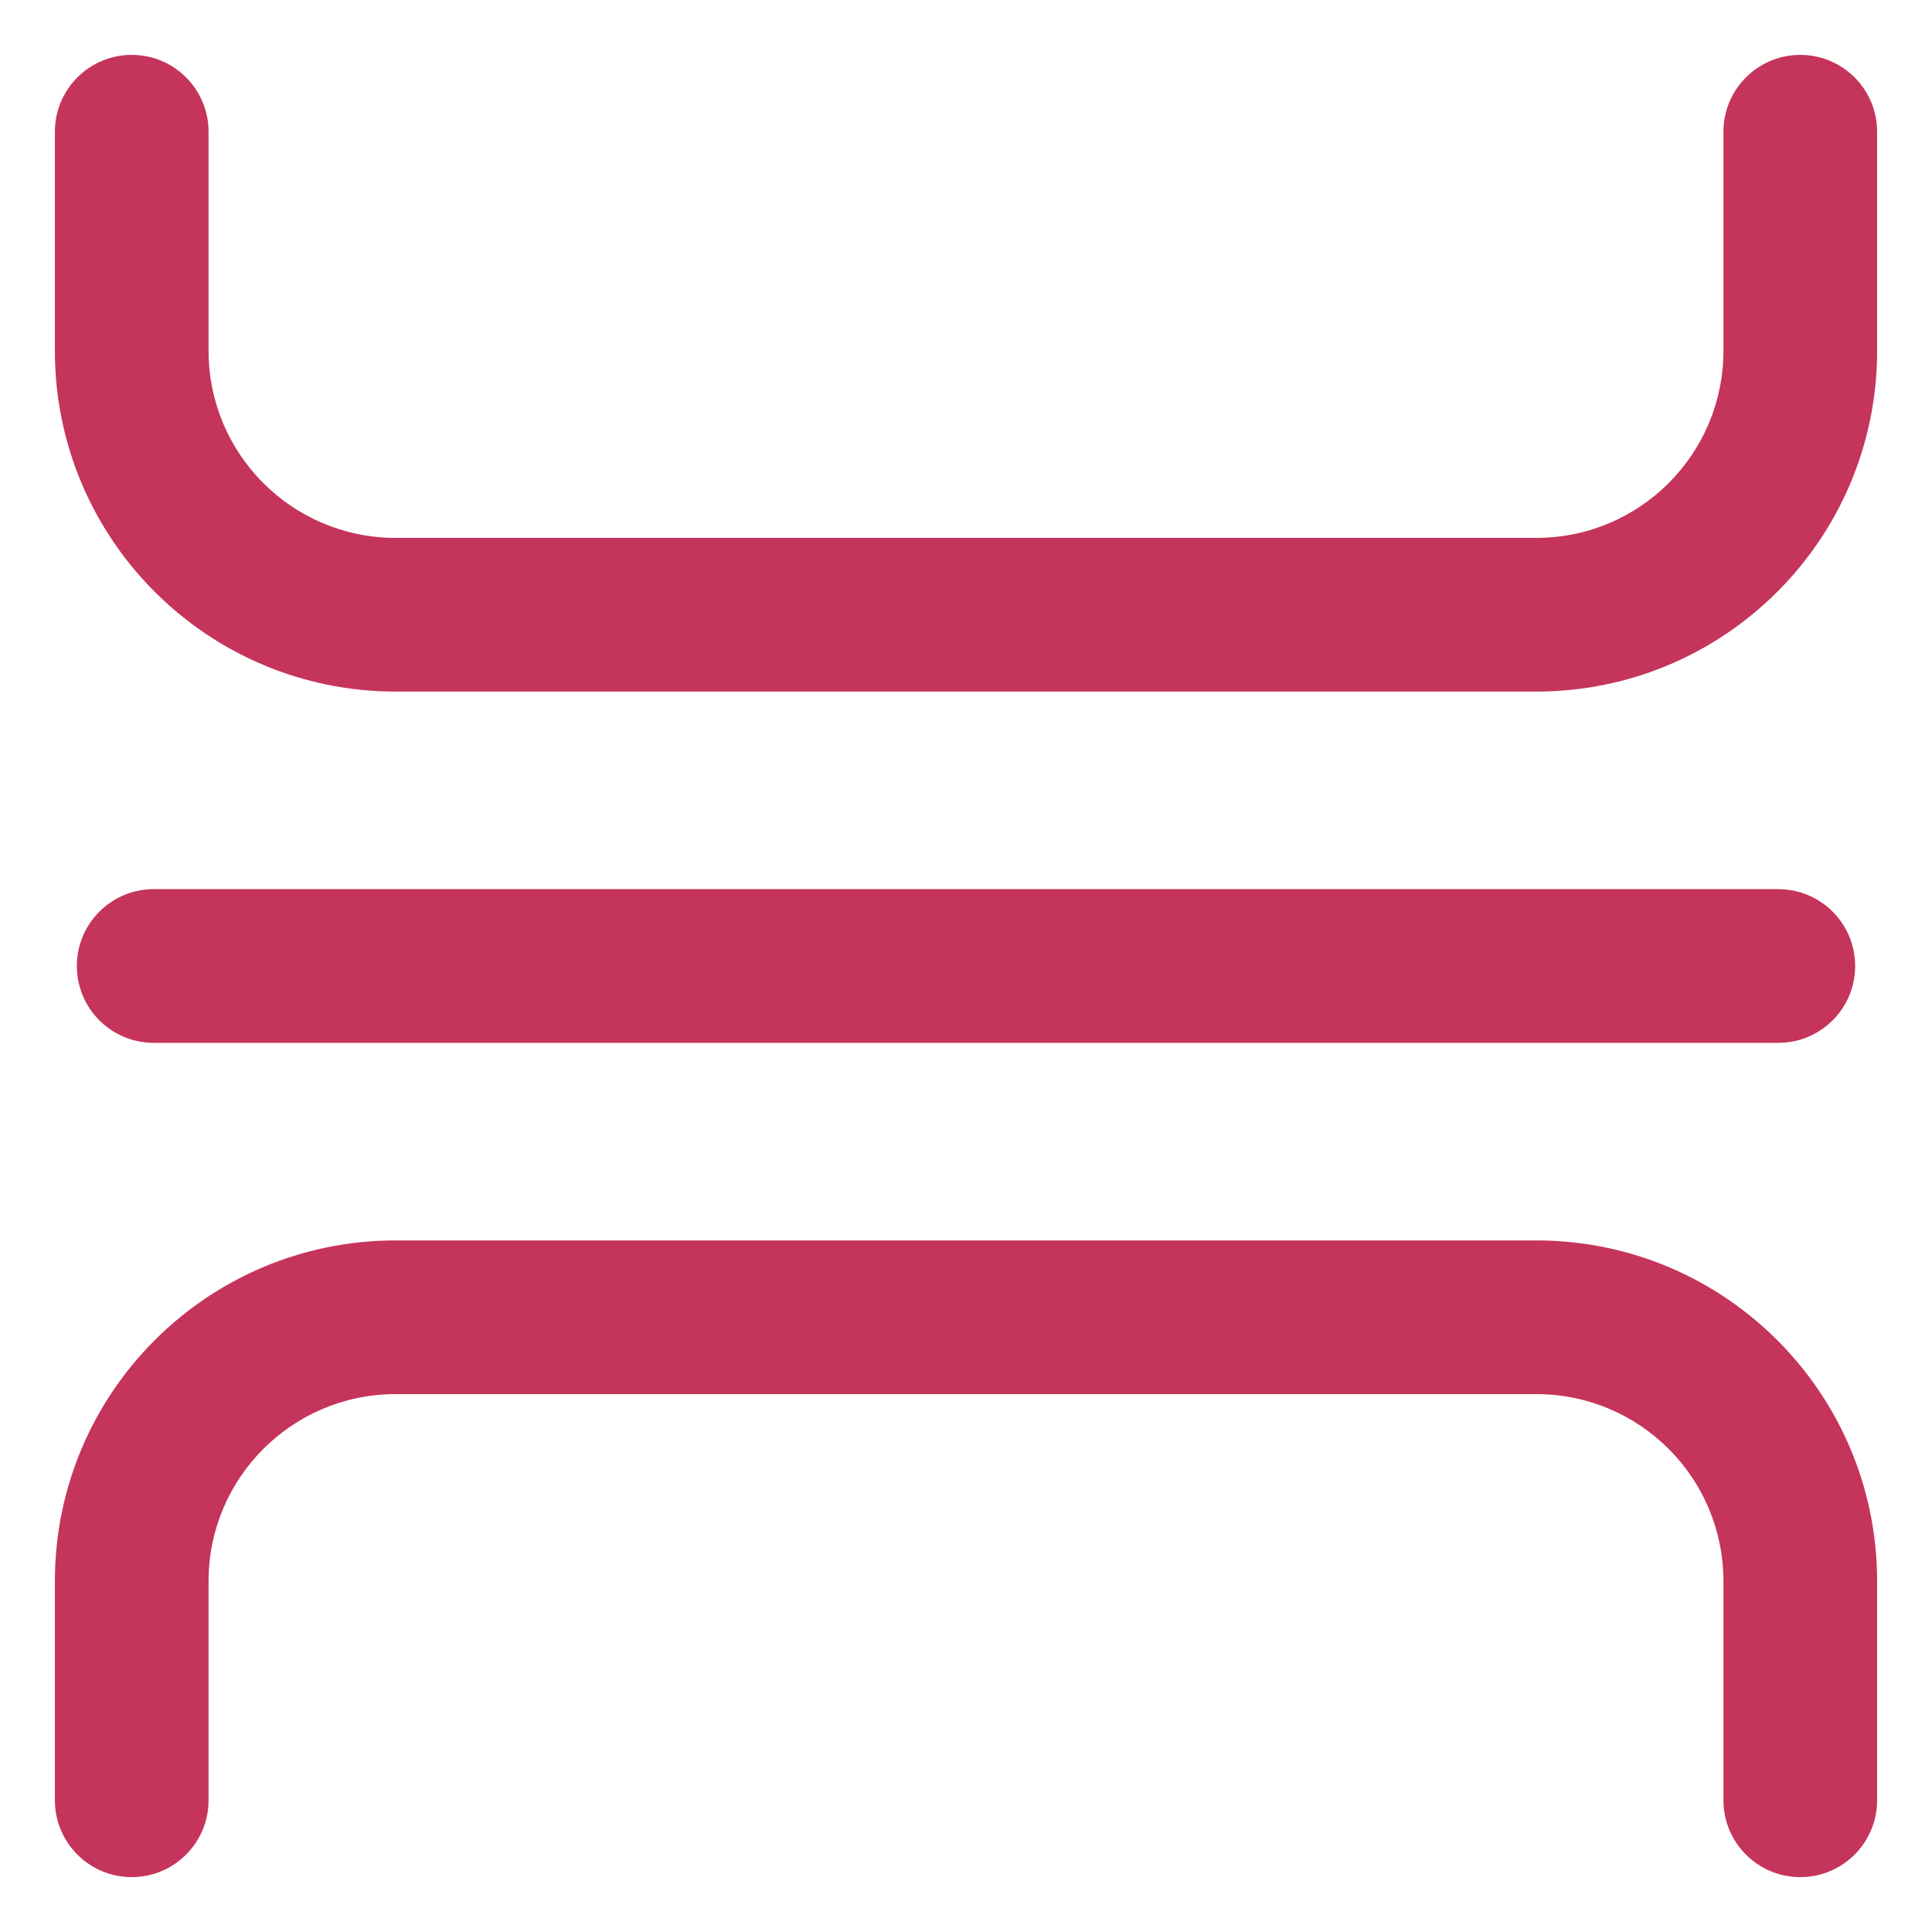
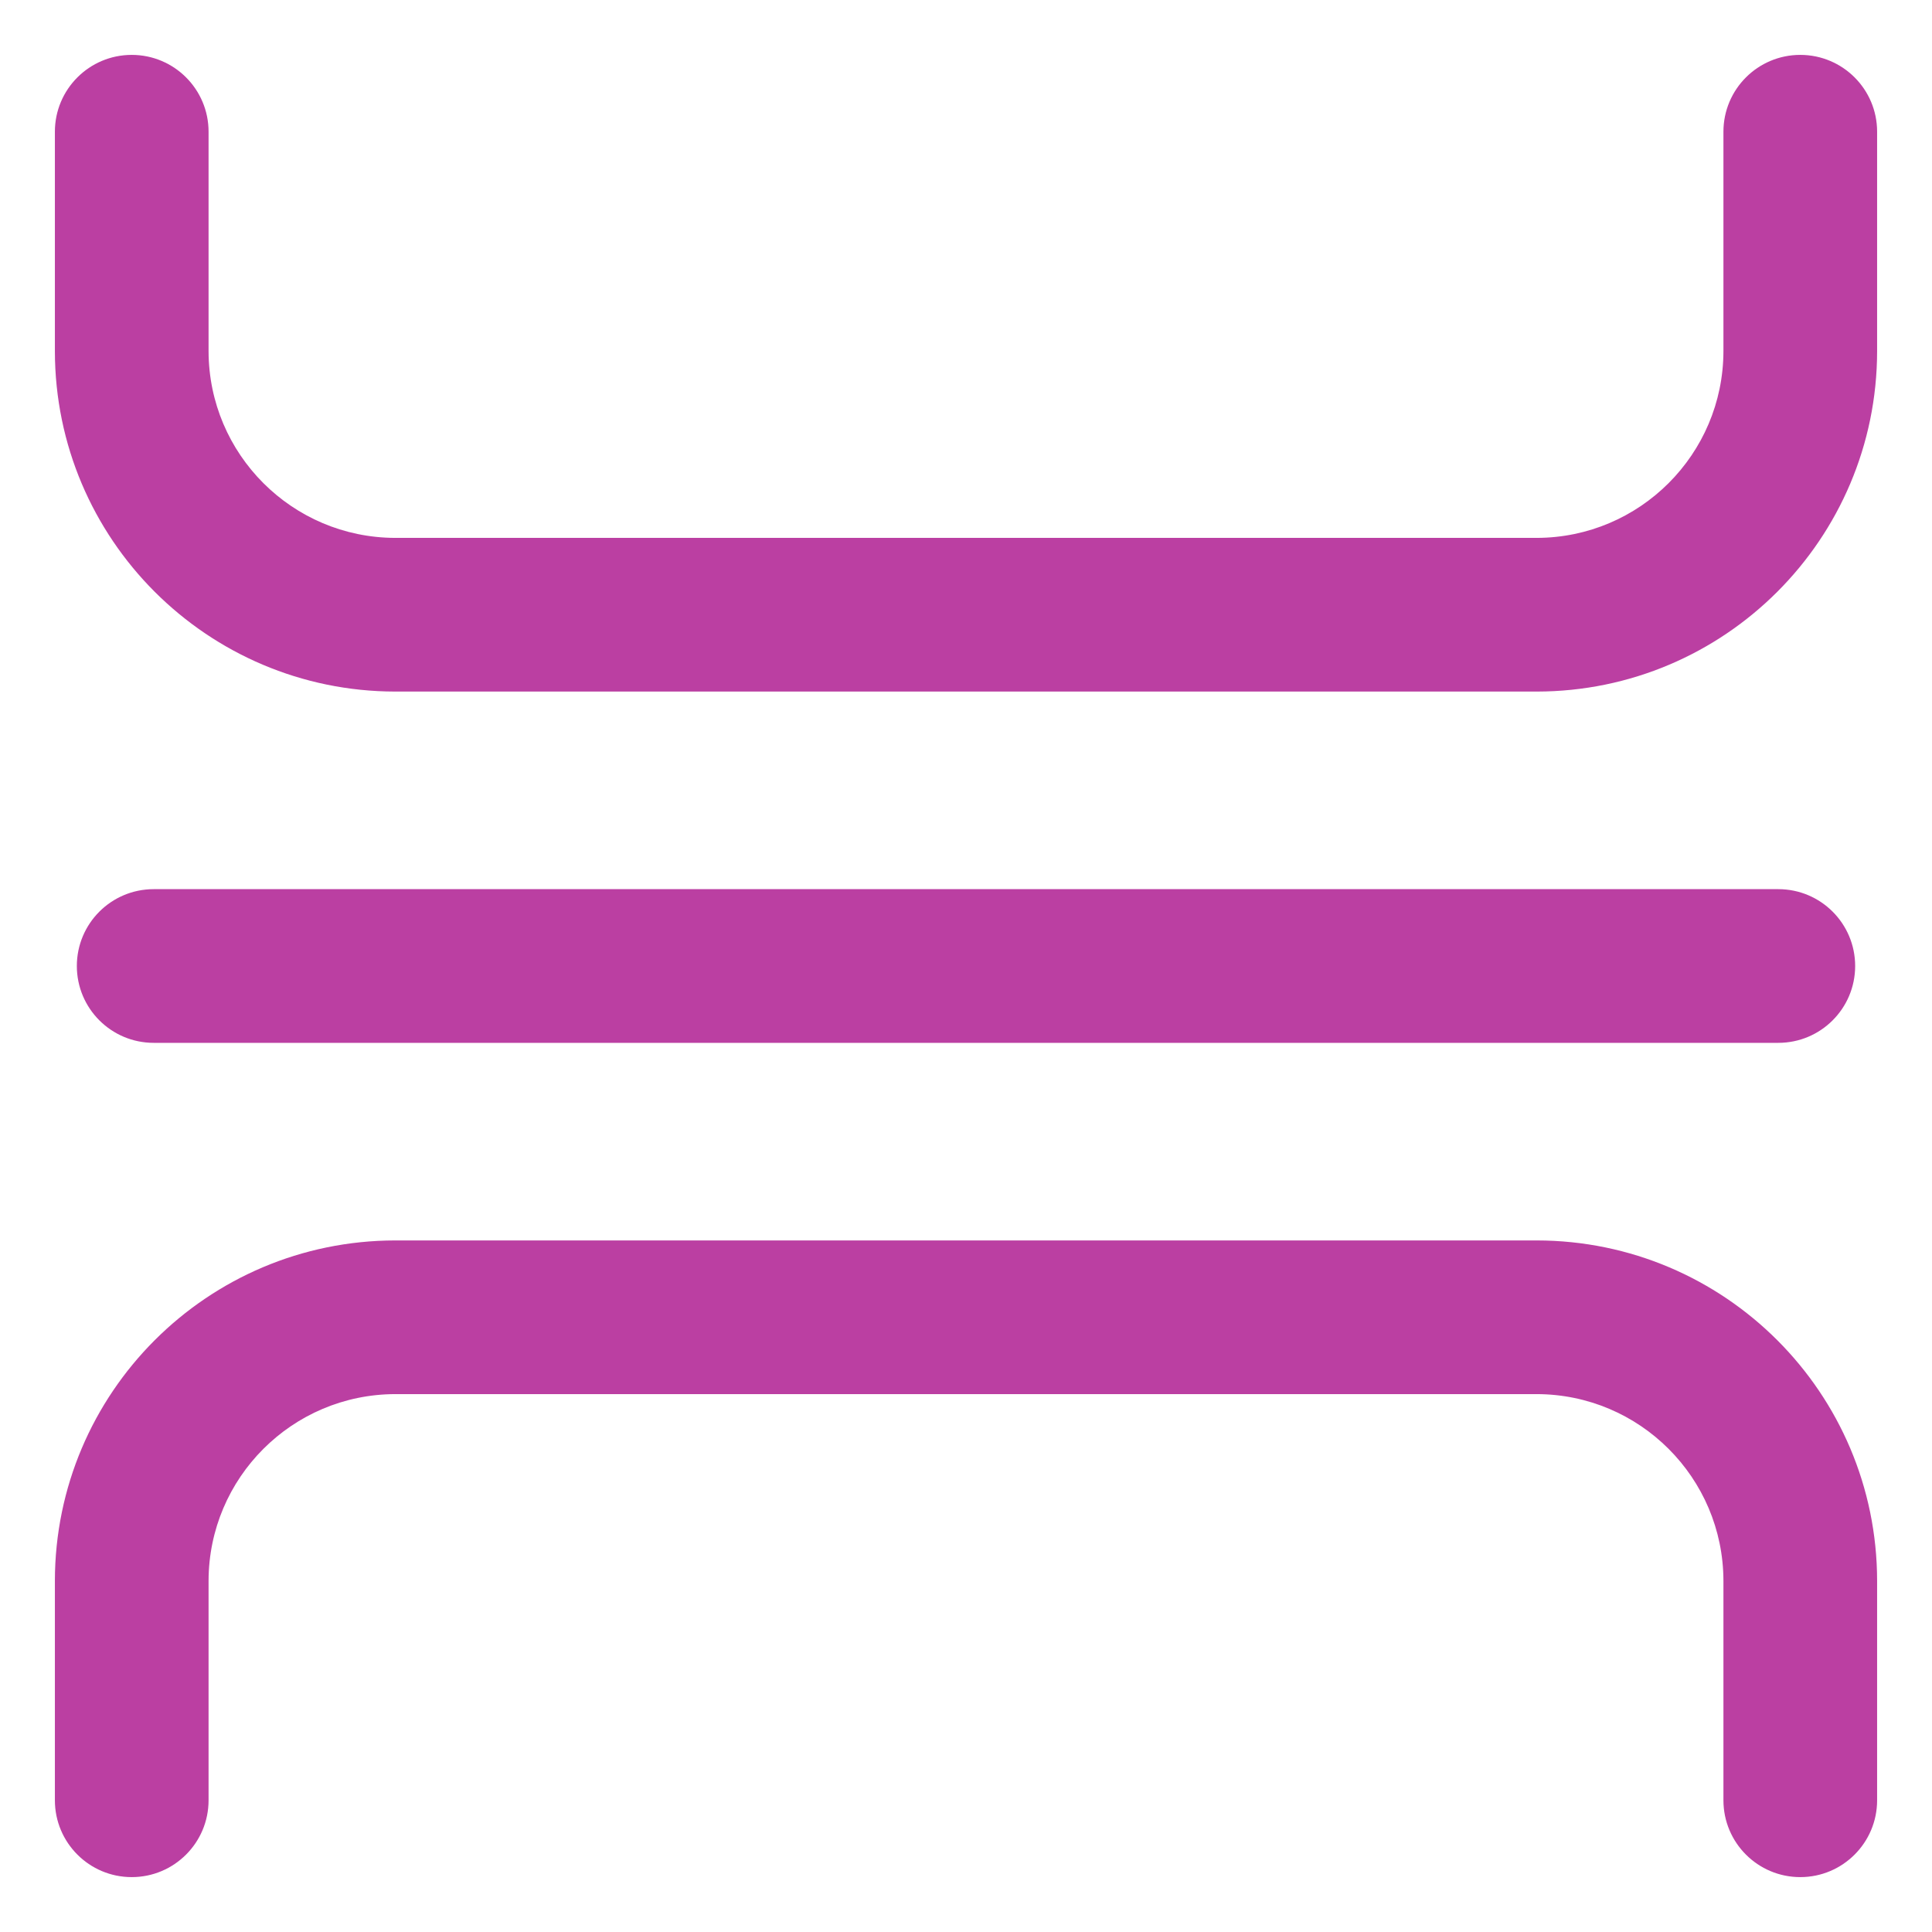
<svg xmlns="http://www.w3.org/2000/svg" id="Layer_1" data-name="Layer 1" viewBox="0 0 44 44">
  <defs>
-     <style>.cls-1{fill:#c5345b;}</style>
+     <style>.cls-1{fill:#bb3fa2;}</style>
  </defs>
  <path class="cls-1" d="M40.5,23.75H3.5a1.75,1.75,0,0,1,0-3.5h37a1.75,1.75,0,0,1,0,3.5Z" />
  <path class="cls-1" d="M35,15.75H9A7.76,7.76,0,0,1,1.25,8V3a1.75,1.75,0,0,1,3.5,0V8A4.26,4.26,0,0,0,9,12.25H35A4.26,4.26,0,0,0,39.25,8V3a1.75,1.75,0,0,1,3.5,0V8A7.76,7.76,0,0,1,35,15.75Z" />
  <path class="cls-1" d="M41,42.75A1.75,1.75,0,0,1,39.25,41V36A4.26,4.26,0,0,0,35,31.75H9A4.26,4.26,0,0,0,4.75,36v5a1.75,1.75,0,0,1-3.5,0V36A7.76,7.76,0,0,1,9,28.25H35A7.76,7.76,0,0,1,42.75,36v5A1.75,1.75,0,0,1,41,42.75Z" />
</svg>
